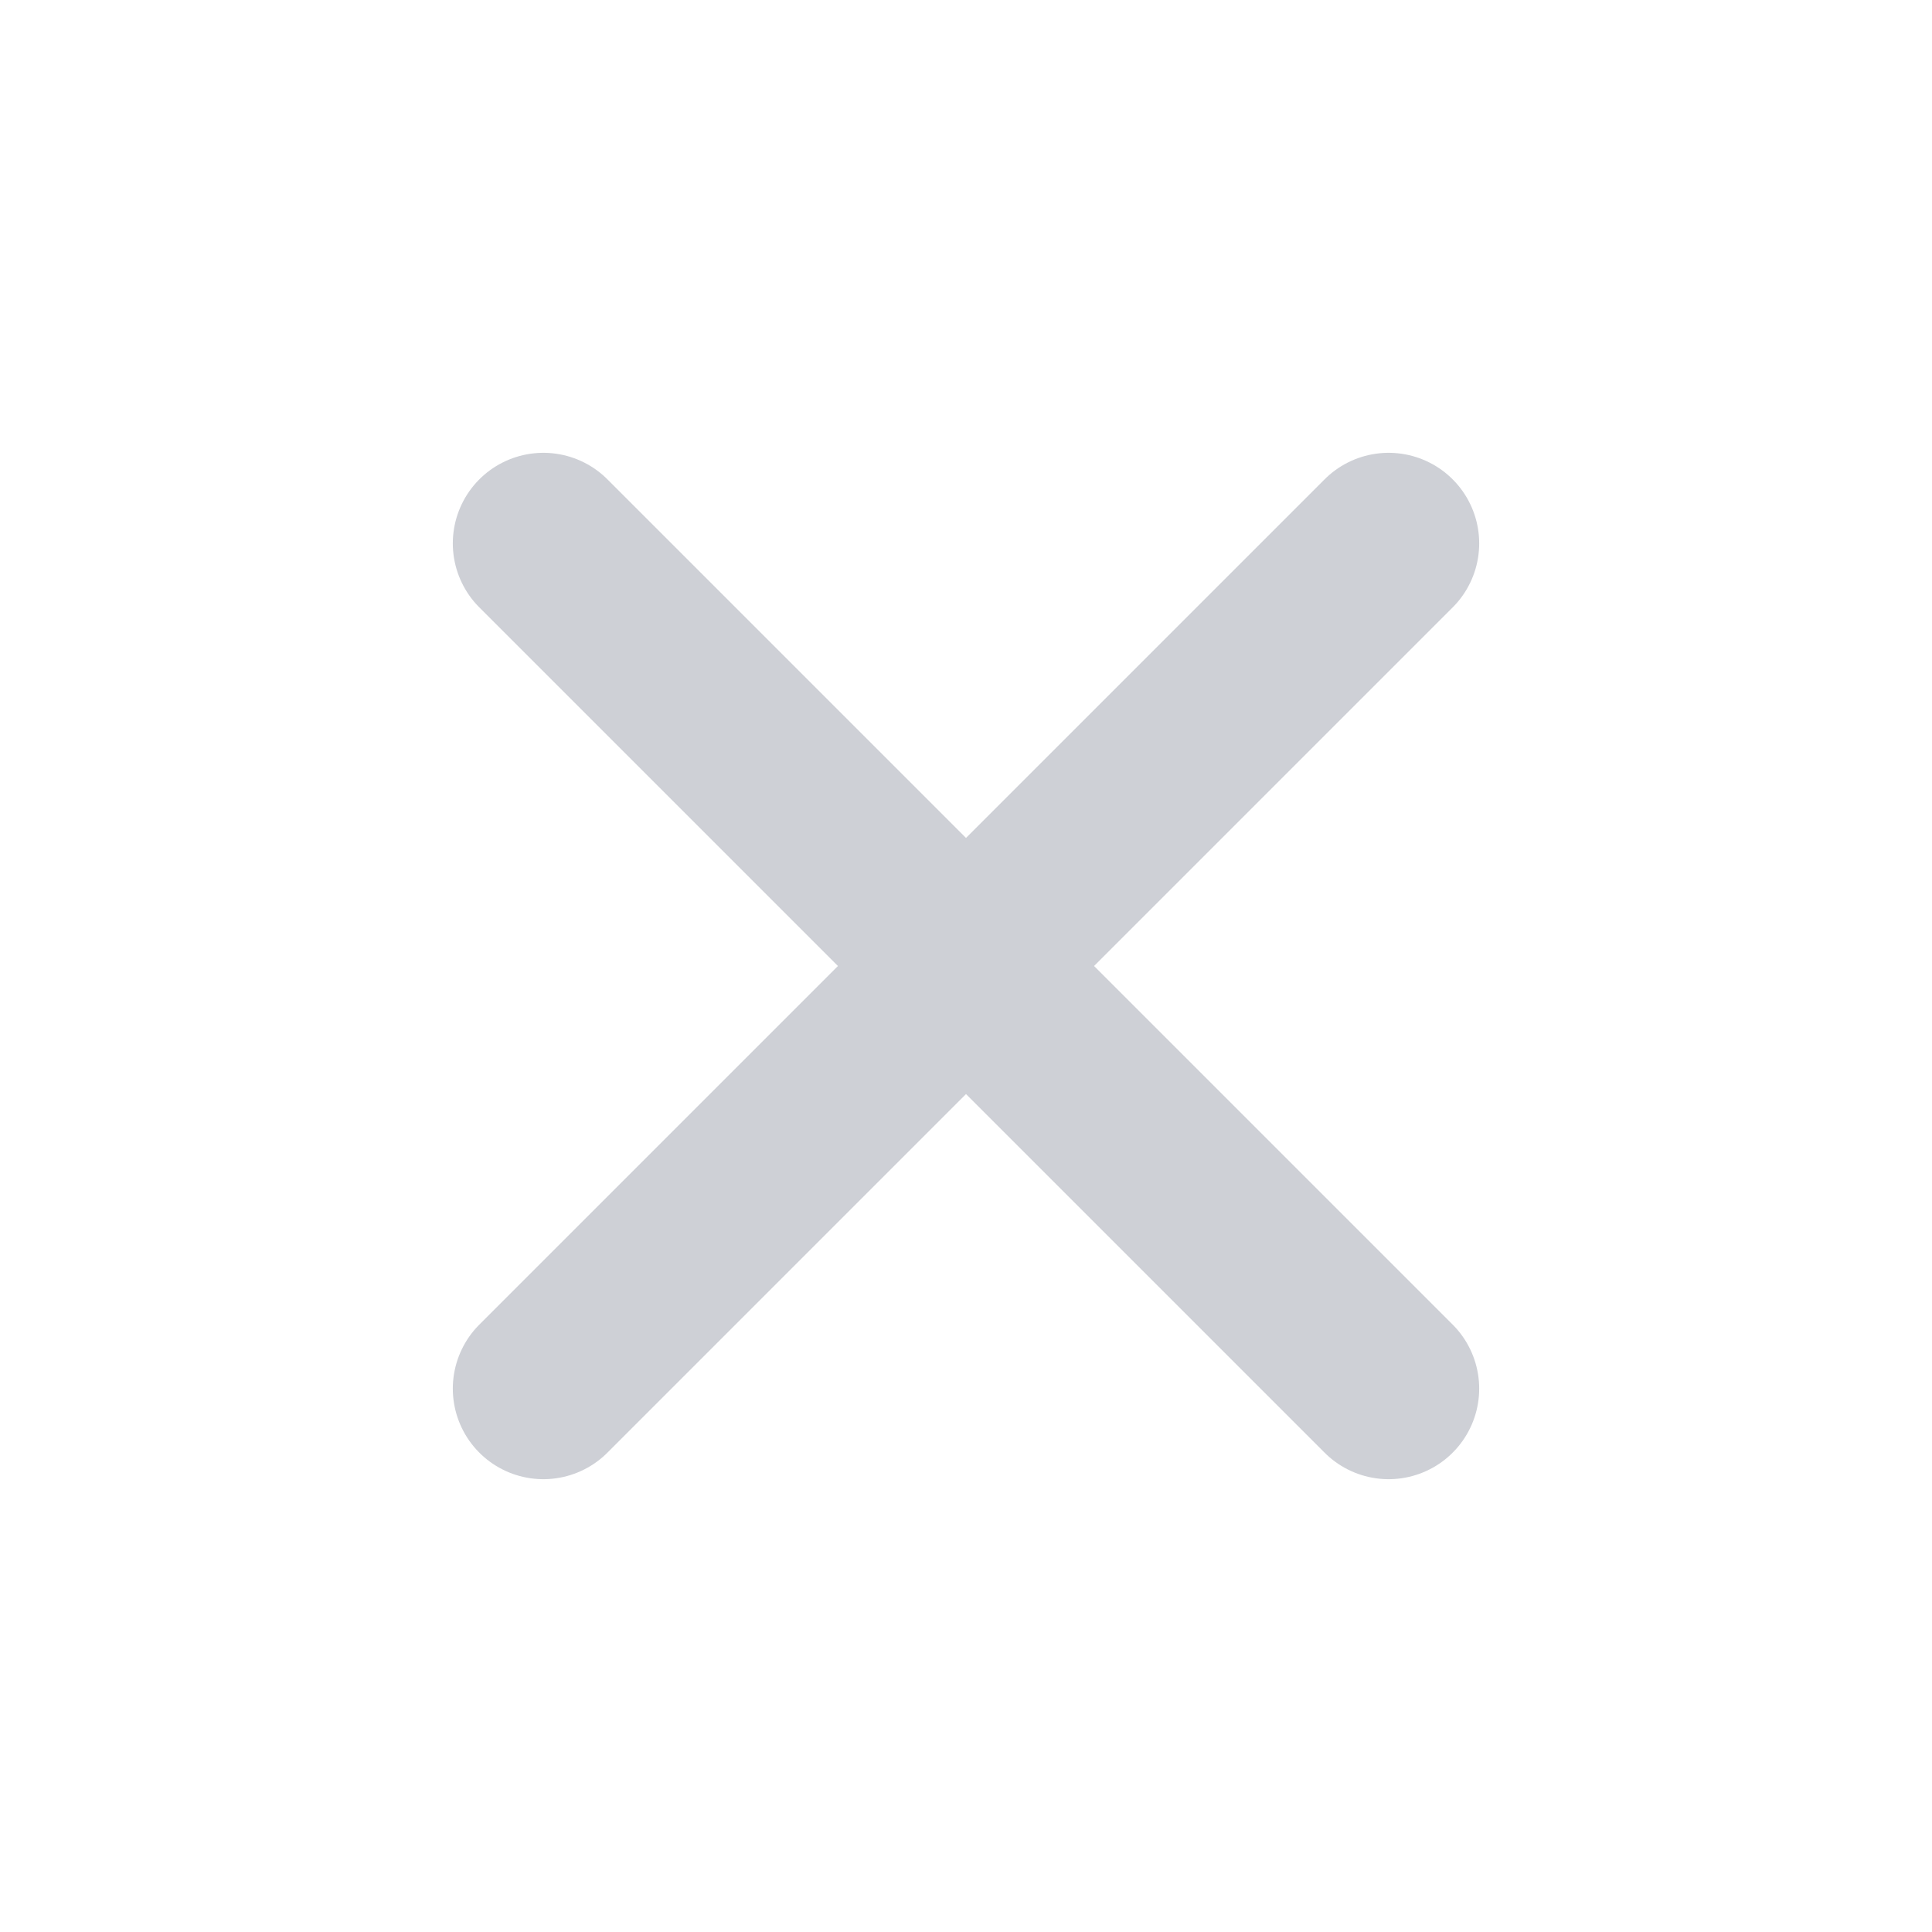
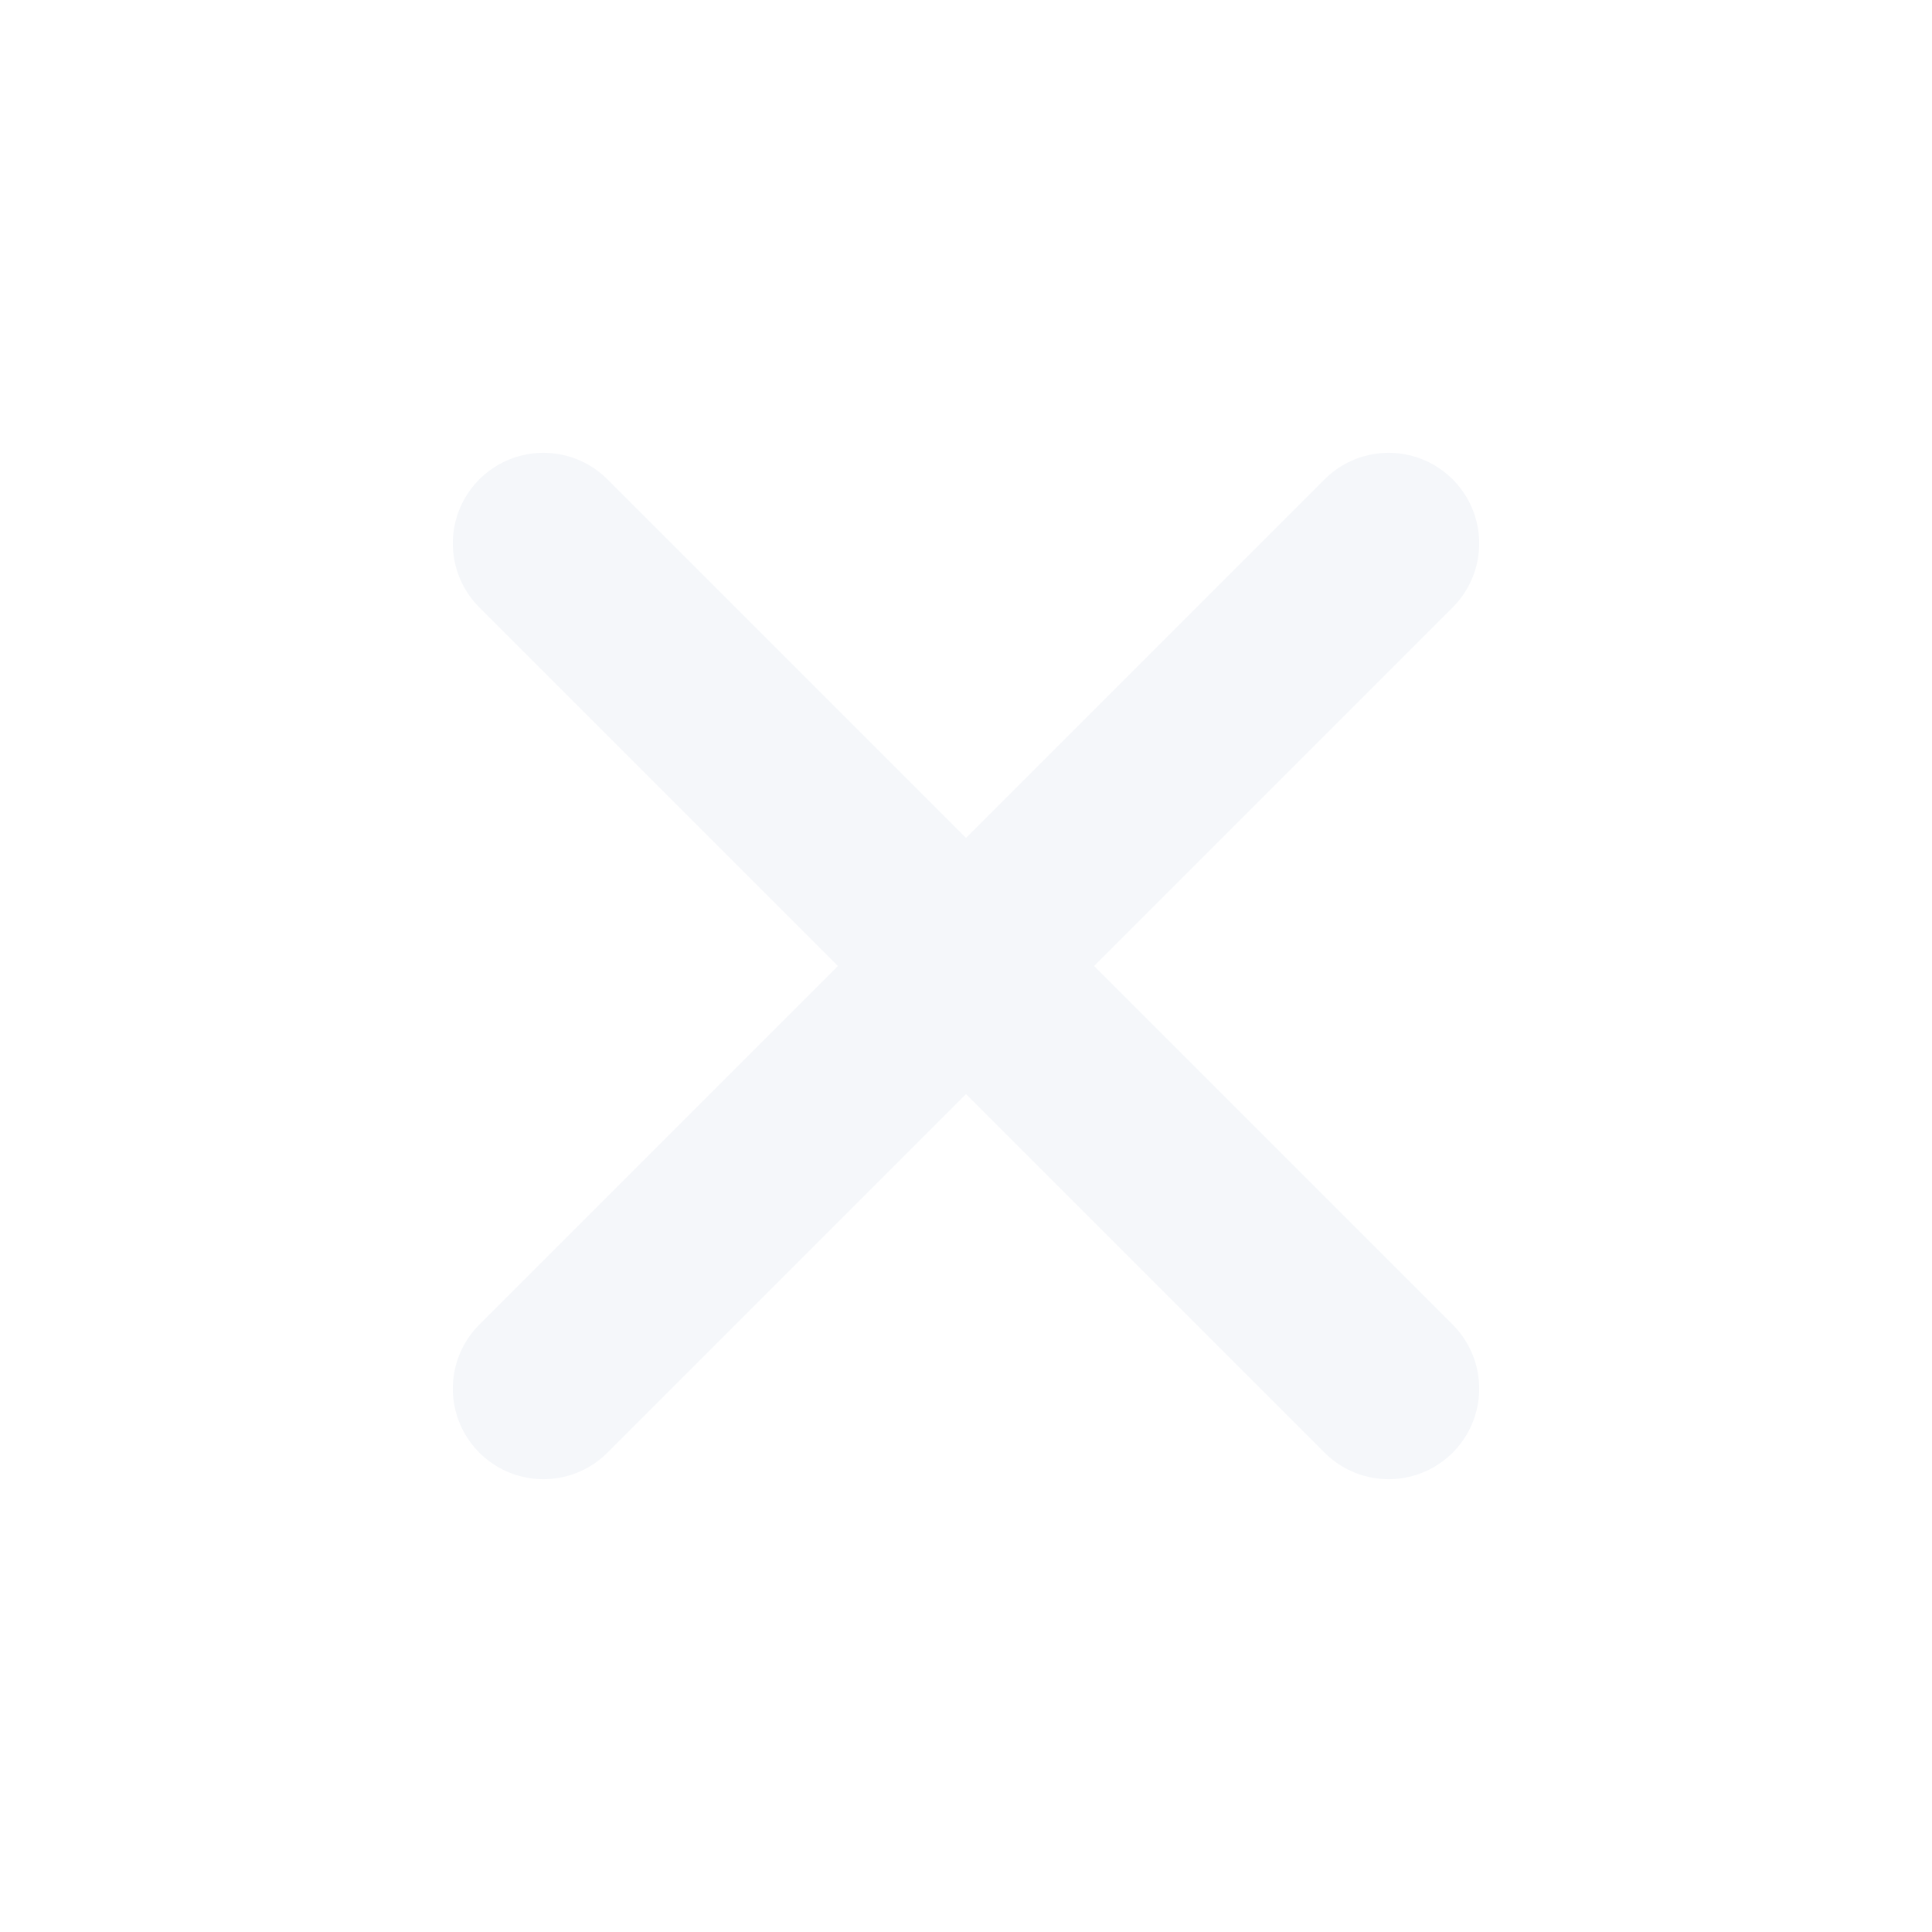
<svg xmlns="http://www.w3.org/2000/svg" width="16" height="16" viewBox="0 0 16 16">
-   <path d="M4.5 4.5L11.5 11.5M11.5 4.5L4.5 11.5" fill="none" stroke="#CED0D6" stroke-width="1.5" stroke-linecap="round" stroke-linejoin="round" />
+   <path d="M4.5 4.5L11.5 11.5M11.5 4.5L4.5 11.5" fill="none" stroke="#F5F7FA" stroke-width="1.5" stroke-linecap="round" stroke-linejoin="round" />
</svg>
